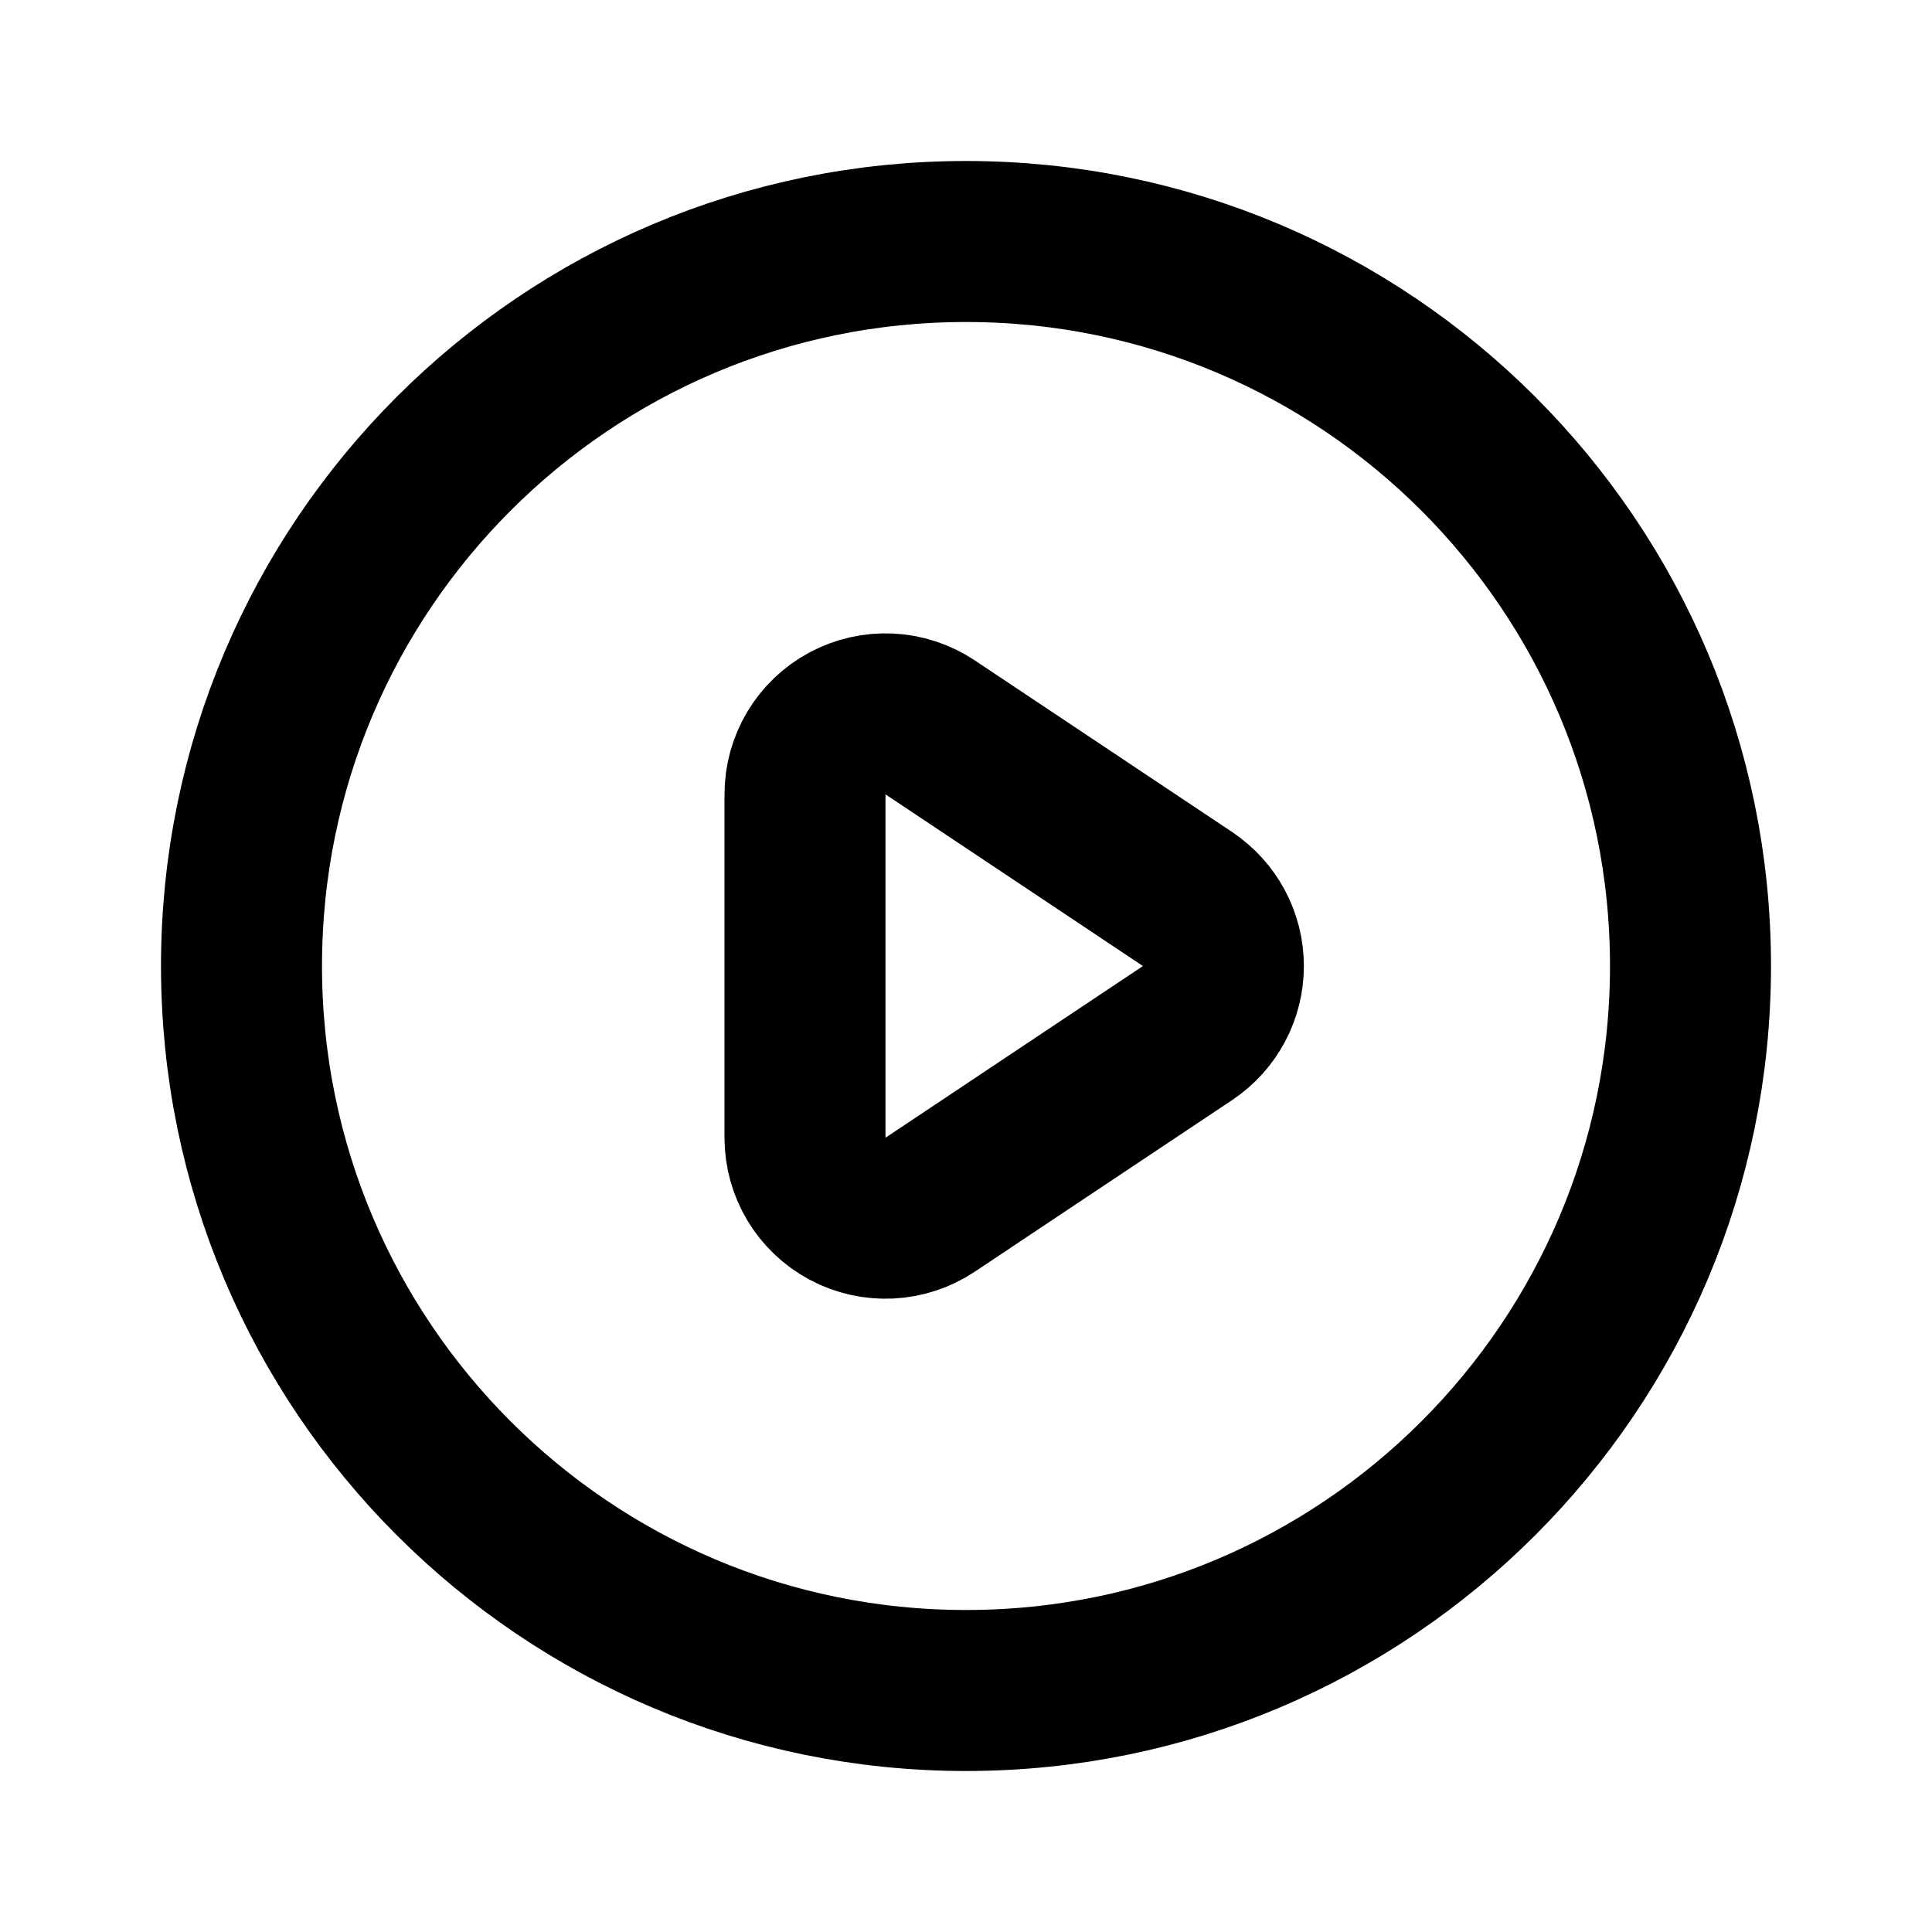
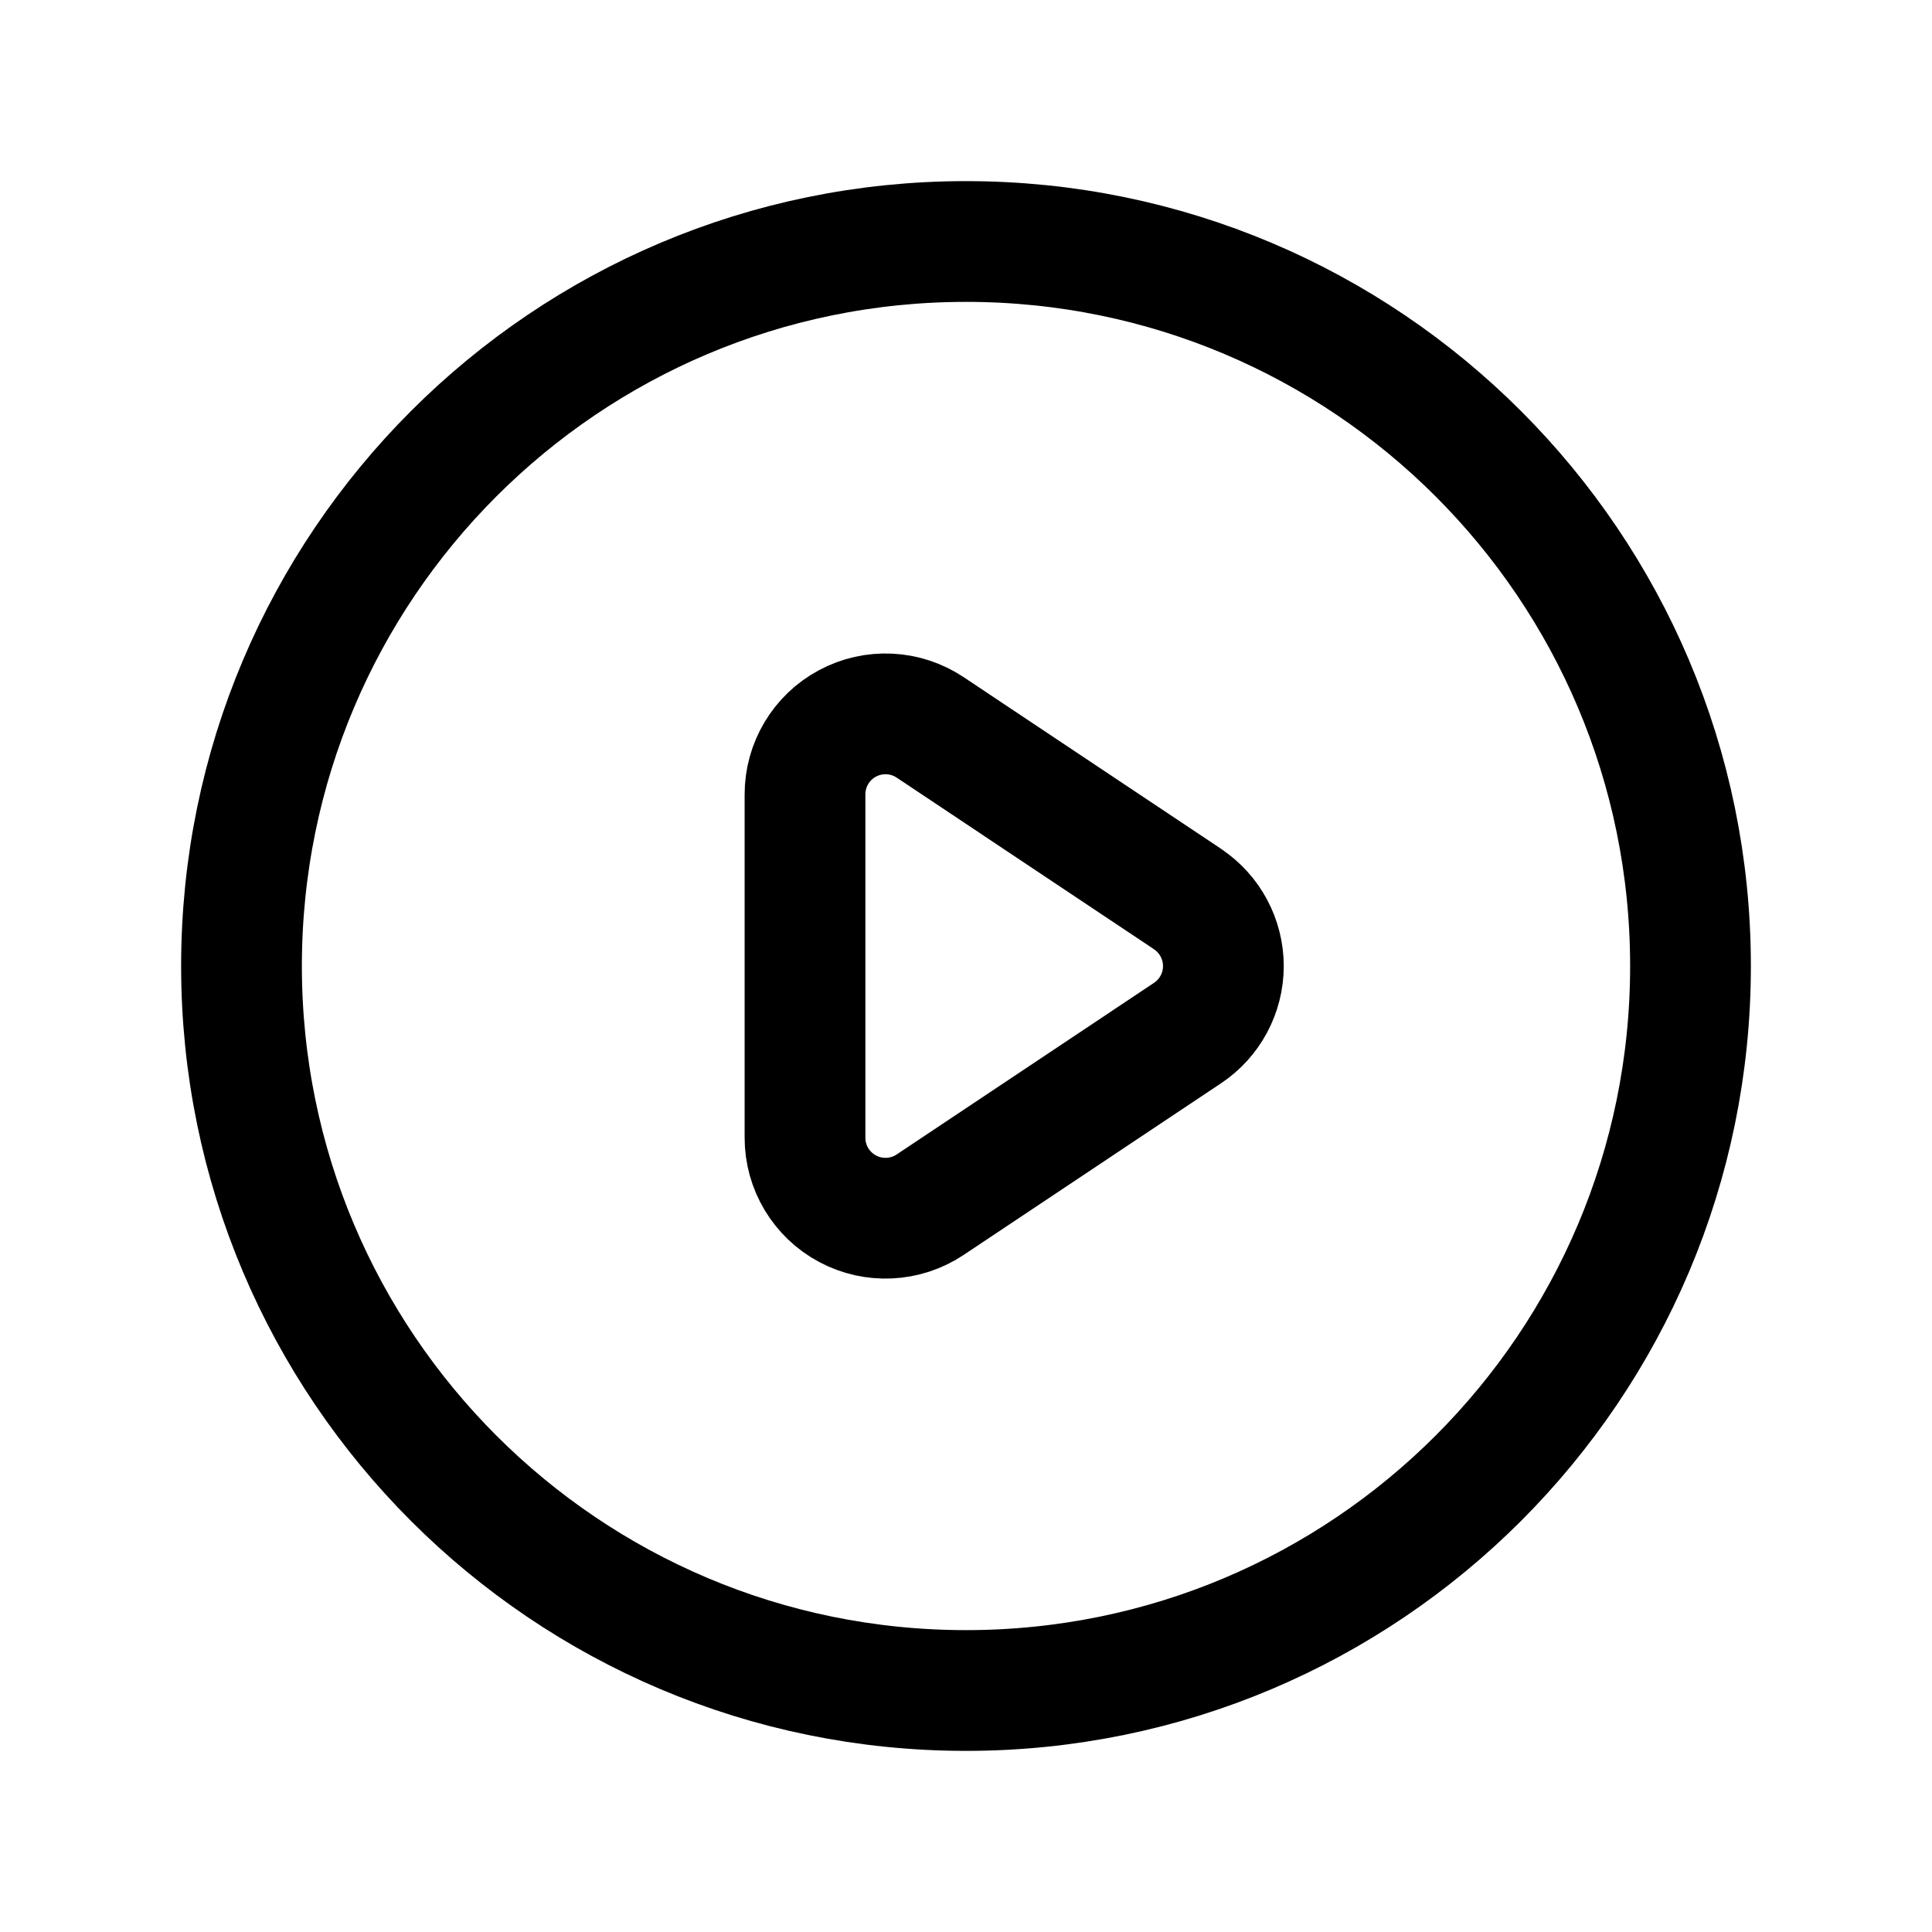
<svg xmlns="http://www.w3.org/2000/svg" fill="none" viewBox="0 0 24 24" stroke="currentColor">
-   <path stroke-linecap="round" stroke-linejoin="round" stroke-width="2" d="M14.752 11.168l-3.197-2.132A1 1 0 0010 9.87v4.263a1 1 0 001.555.832l3.197-2.132a1 1 0 000-1.664z" />
-   <path stroke-linecap="round" stroke-linejoin="round" stroke-width="2" d="M21 12a9 9 0 11-18 0 9 9 0 0118 0z" />
+   <path stroke-linecap="round" stroke-linejoin="round" stroke-width="1.5" d="M14.752 11.168l-3.197-2.132A1 1 0 0010 9.87v4.263a1 1 0 001.555.832l3.197-2.132a1 1 0 000-1.664z" />
+   <path stroke-linecap="round" stroke-linejoin="round" stroke-width="1.5" d="M21 12a9 9 0 11-18 0 9 9 0 0118 0z" />
</svg>
